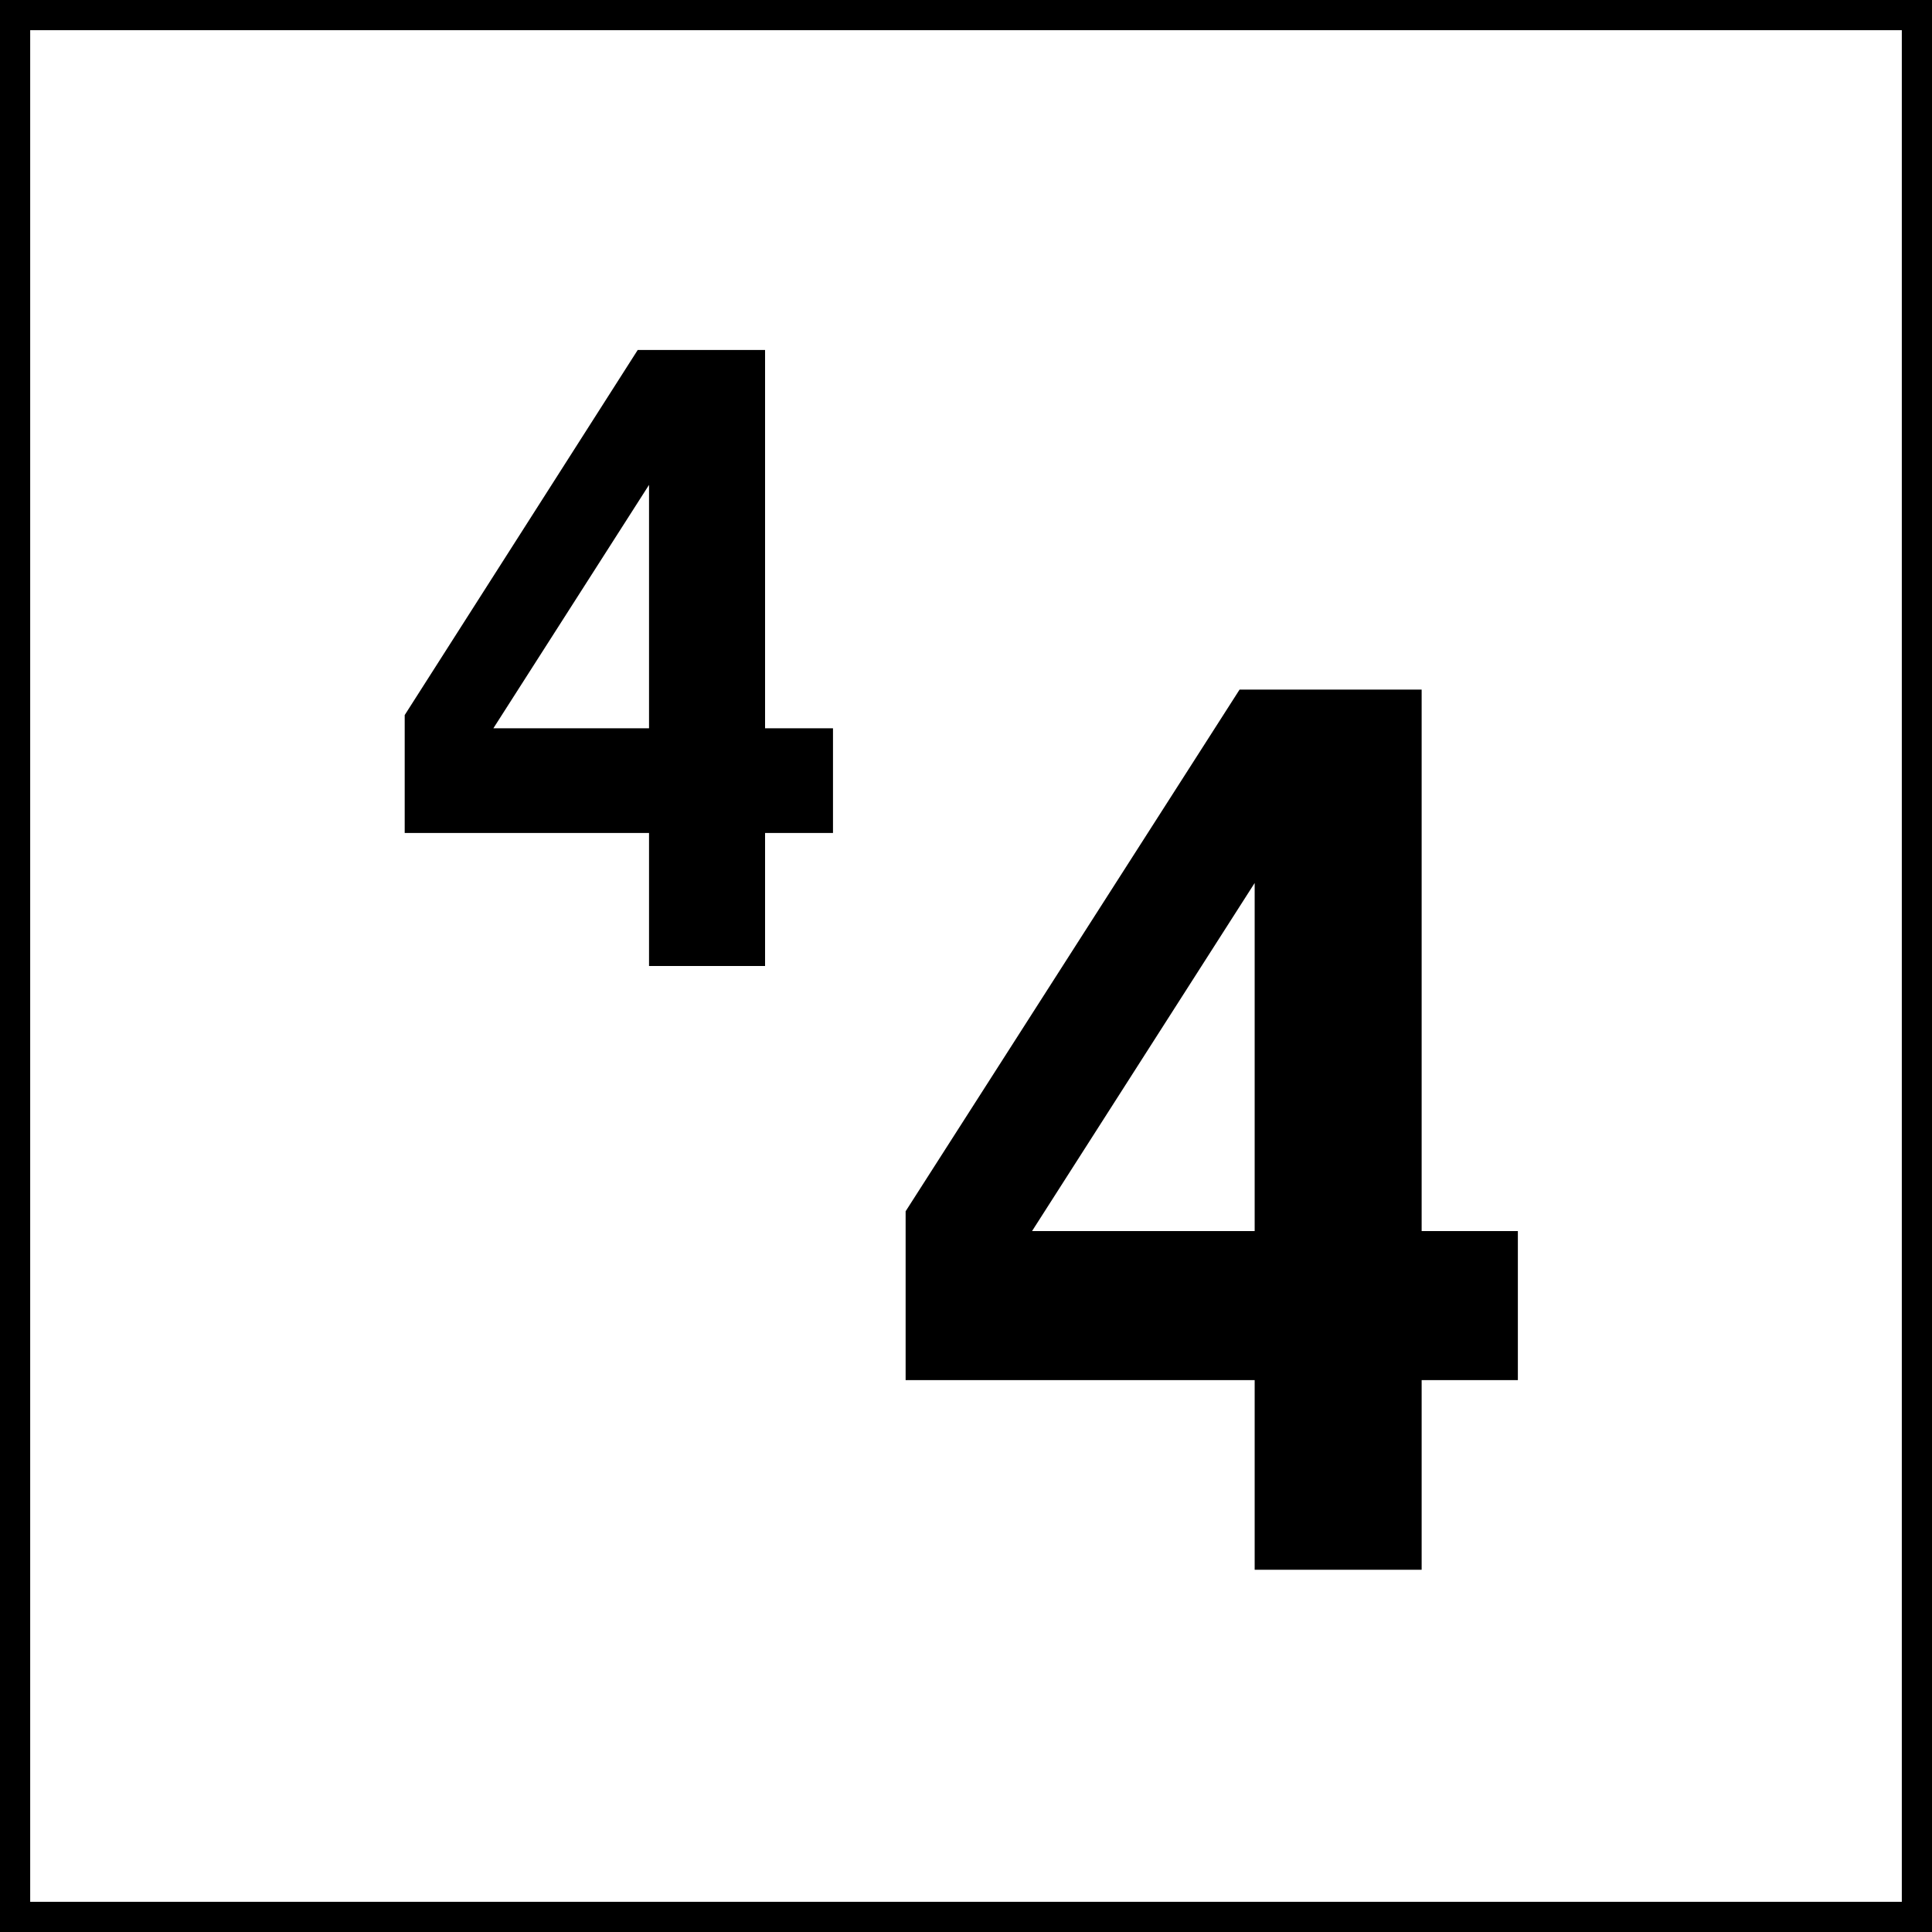
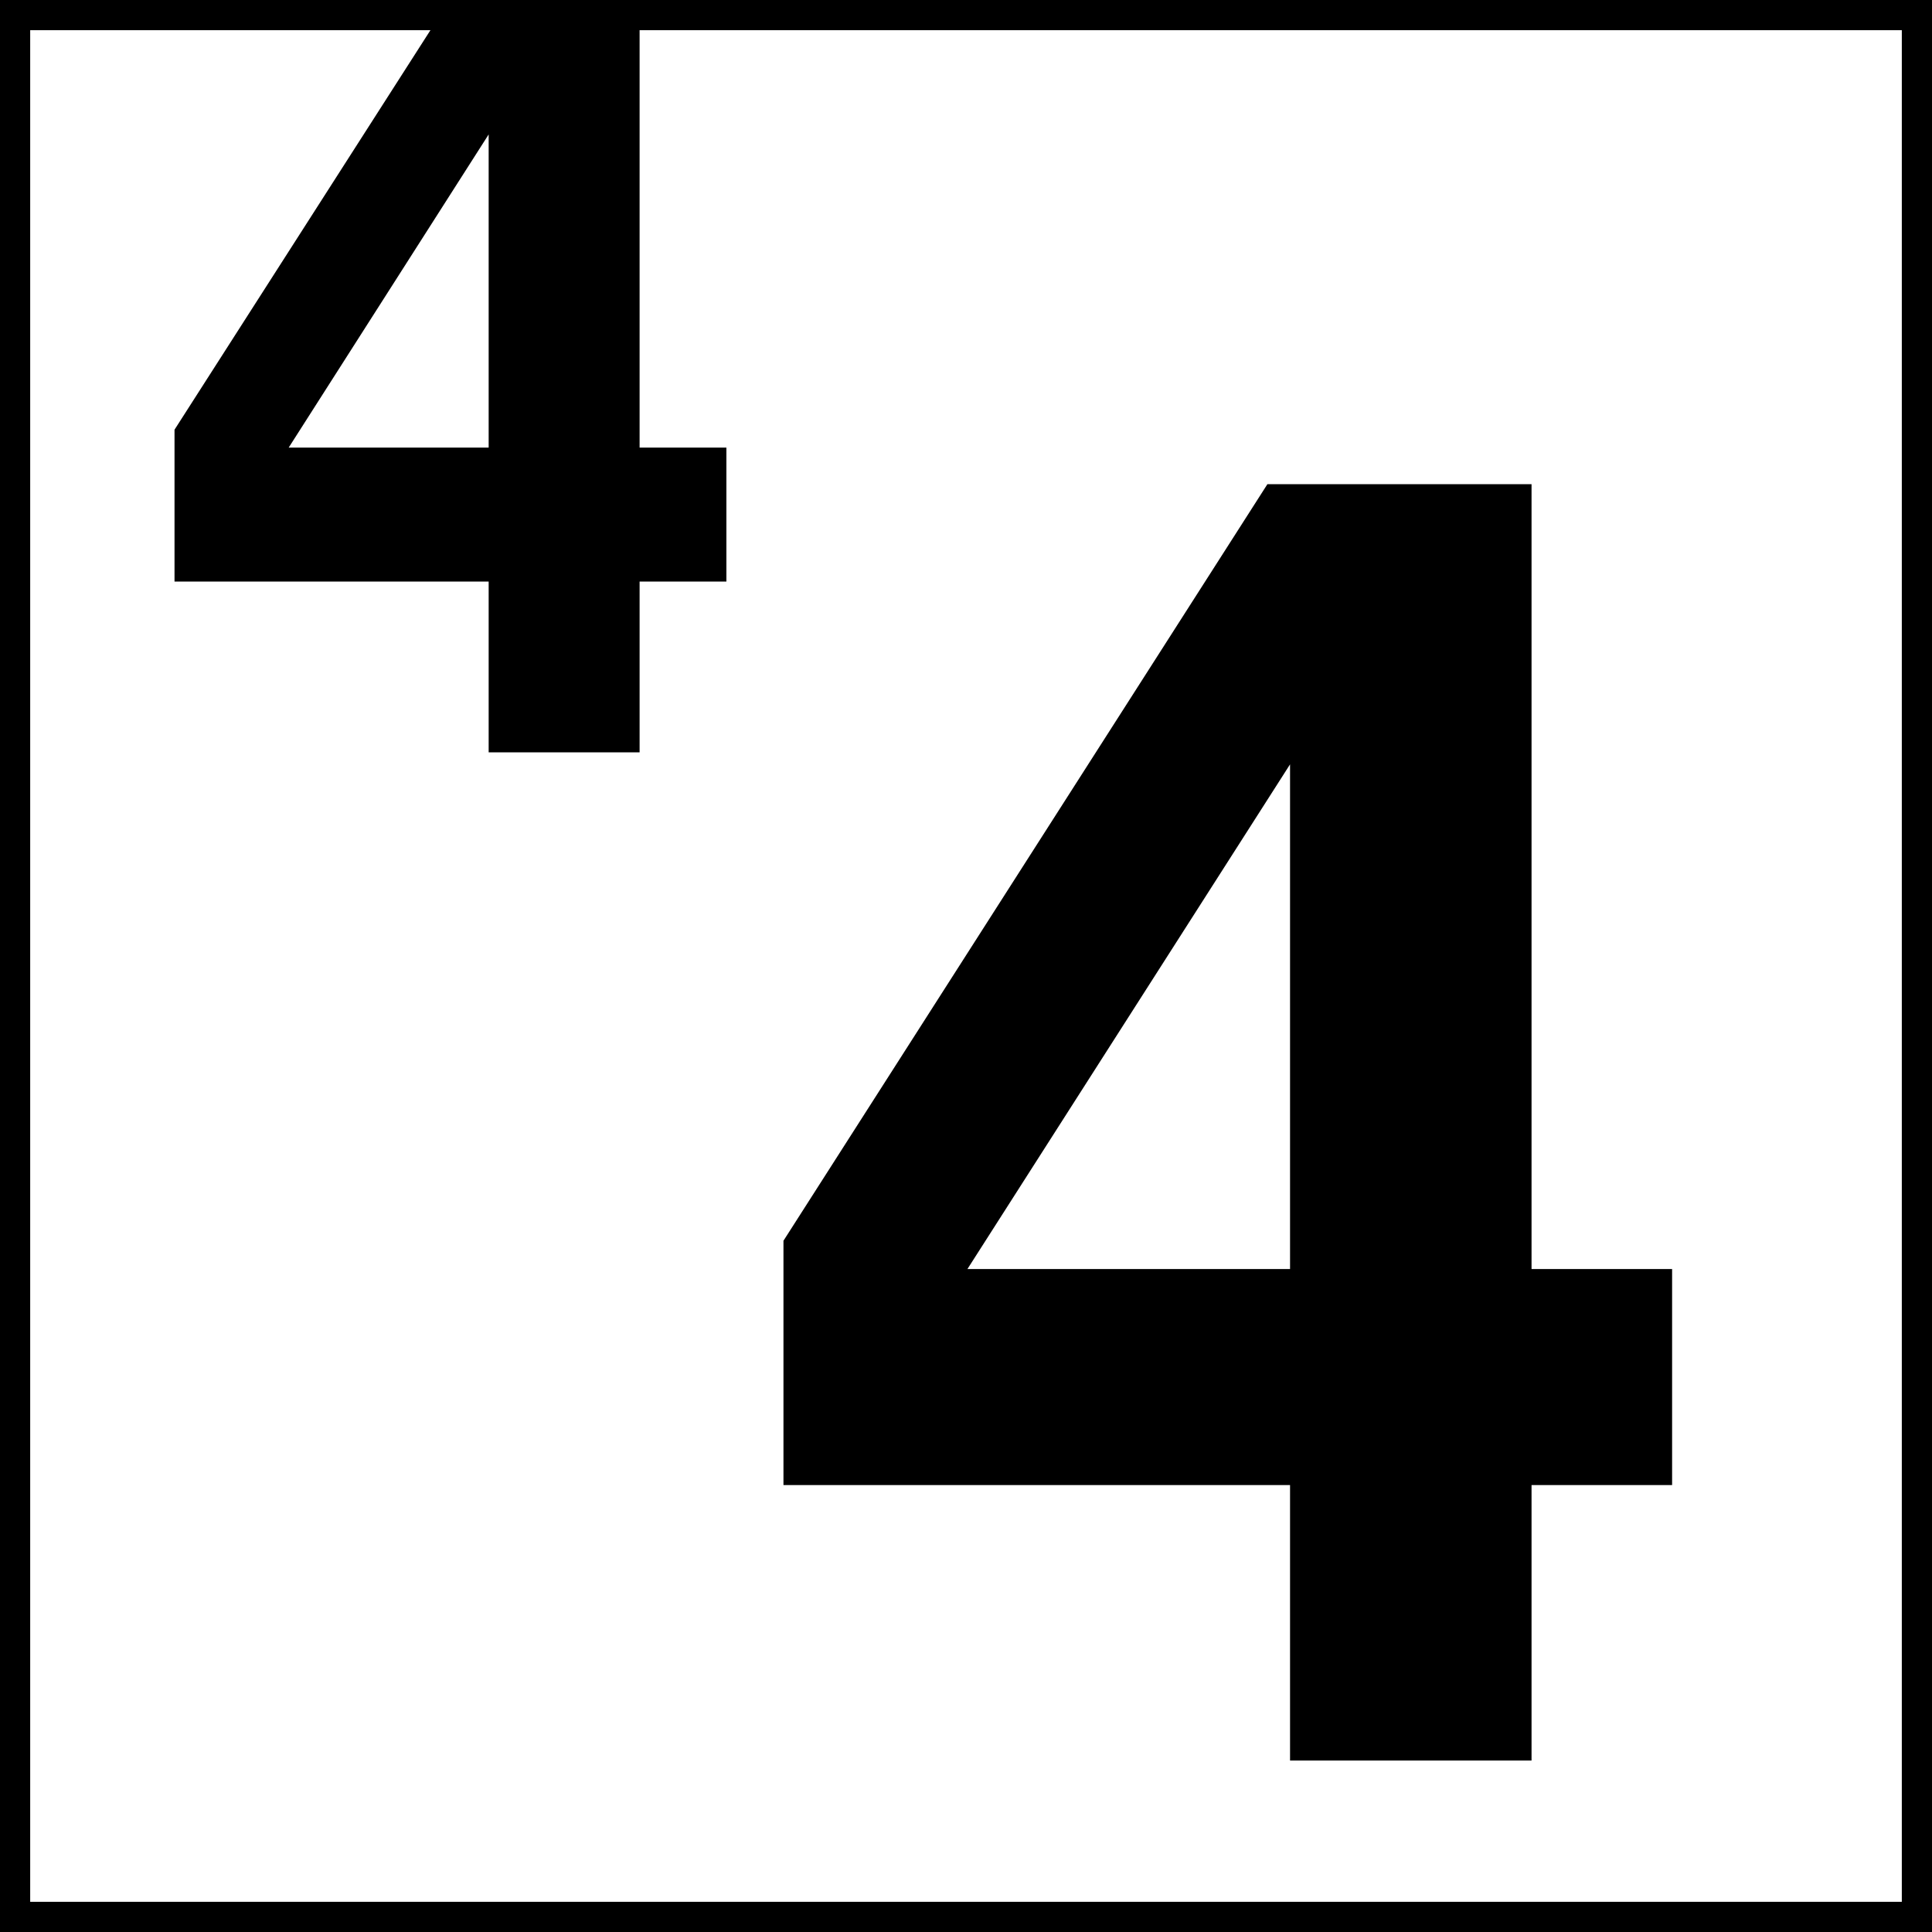
<svg xmlns="http://www.w3.org/2000/svg" viewBox="0 0 32 32">
  <rect width="32" height="32" fill="#ffffff" stroke="#000000" stroke-width="1" />
-   <text x="6" y="16" font-family="monospace" font-size="14" fill="#000000" font-weight="bold">4</text>
-   <text x="14" y="26" font-family="monospace" font-size="20" fill="#000000" font-weight="bold">4</text>
+   <text x="2" y="0" font-family="monospace" font-size="18" fill="#000000" font-weight="bold" text-anchor="start" dominant-baseline="text-before-edge">4</text>
+   <text x="29" y="36" font-family="monospace" font-size="29" fill="#000000" font-weight="bold" text-anchor="end" dominant-baseline="text-after-edge">4</text>
</svg>
